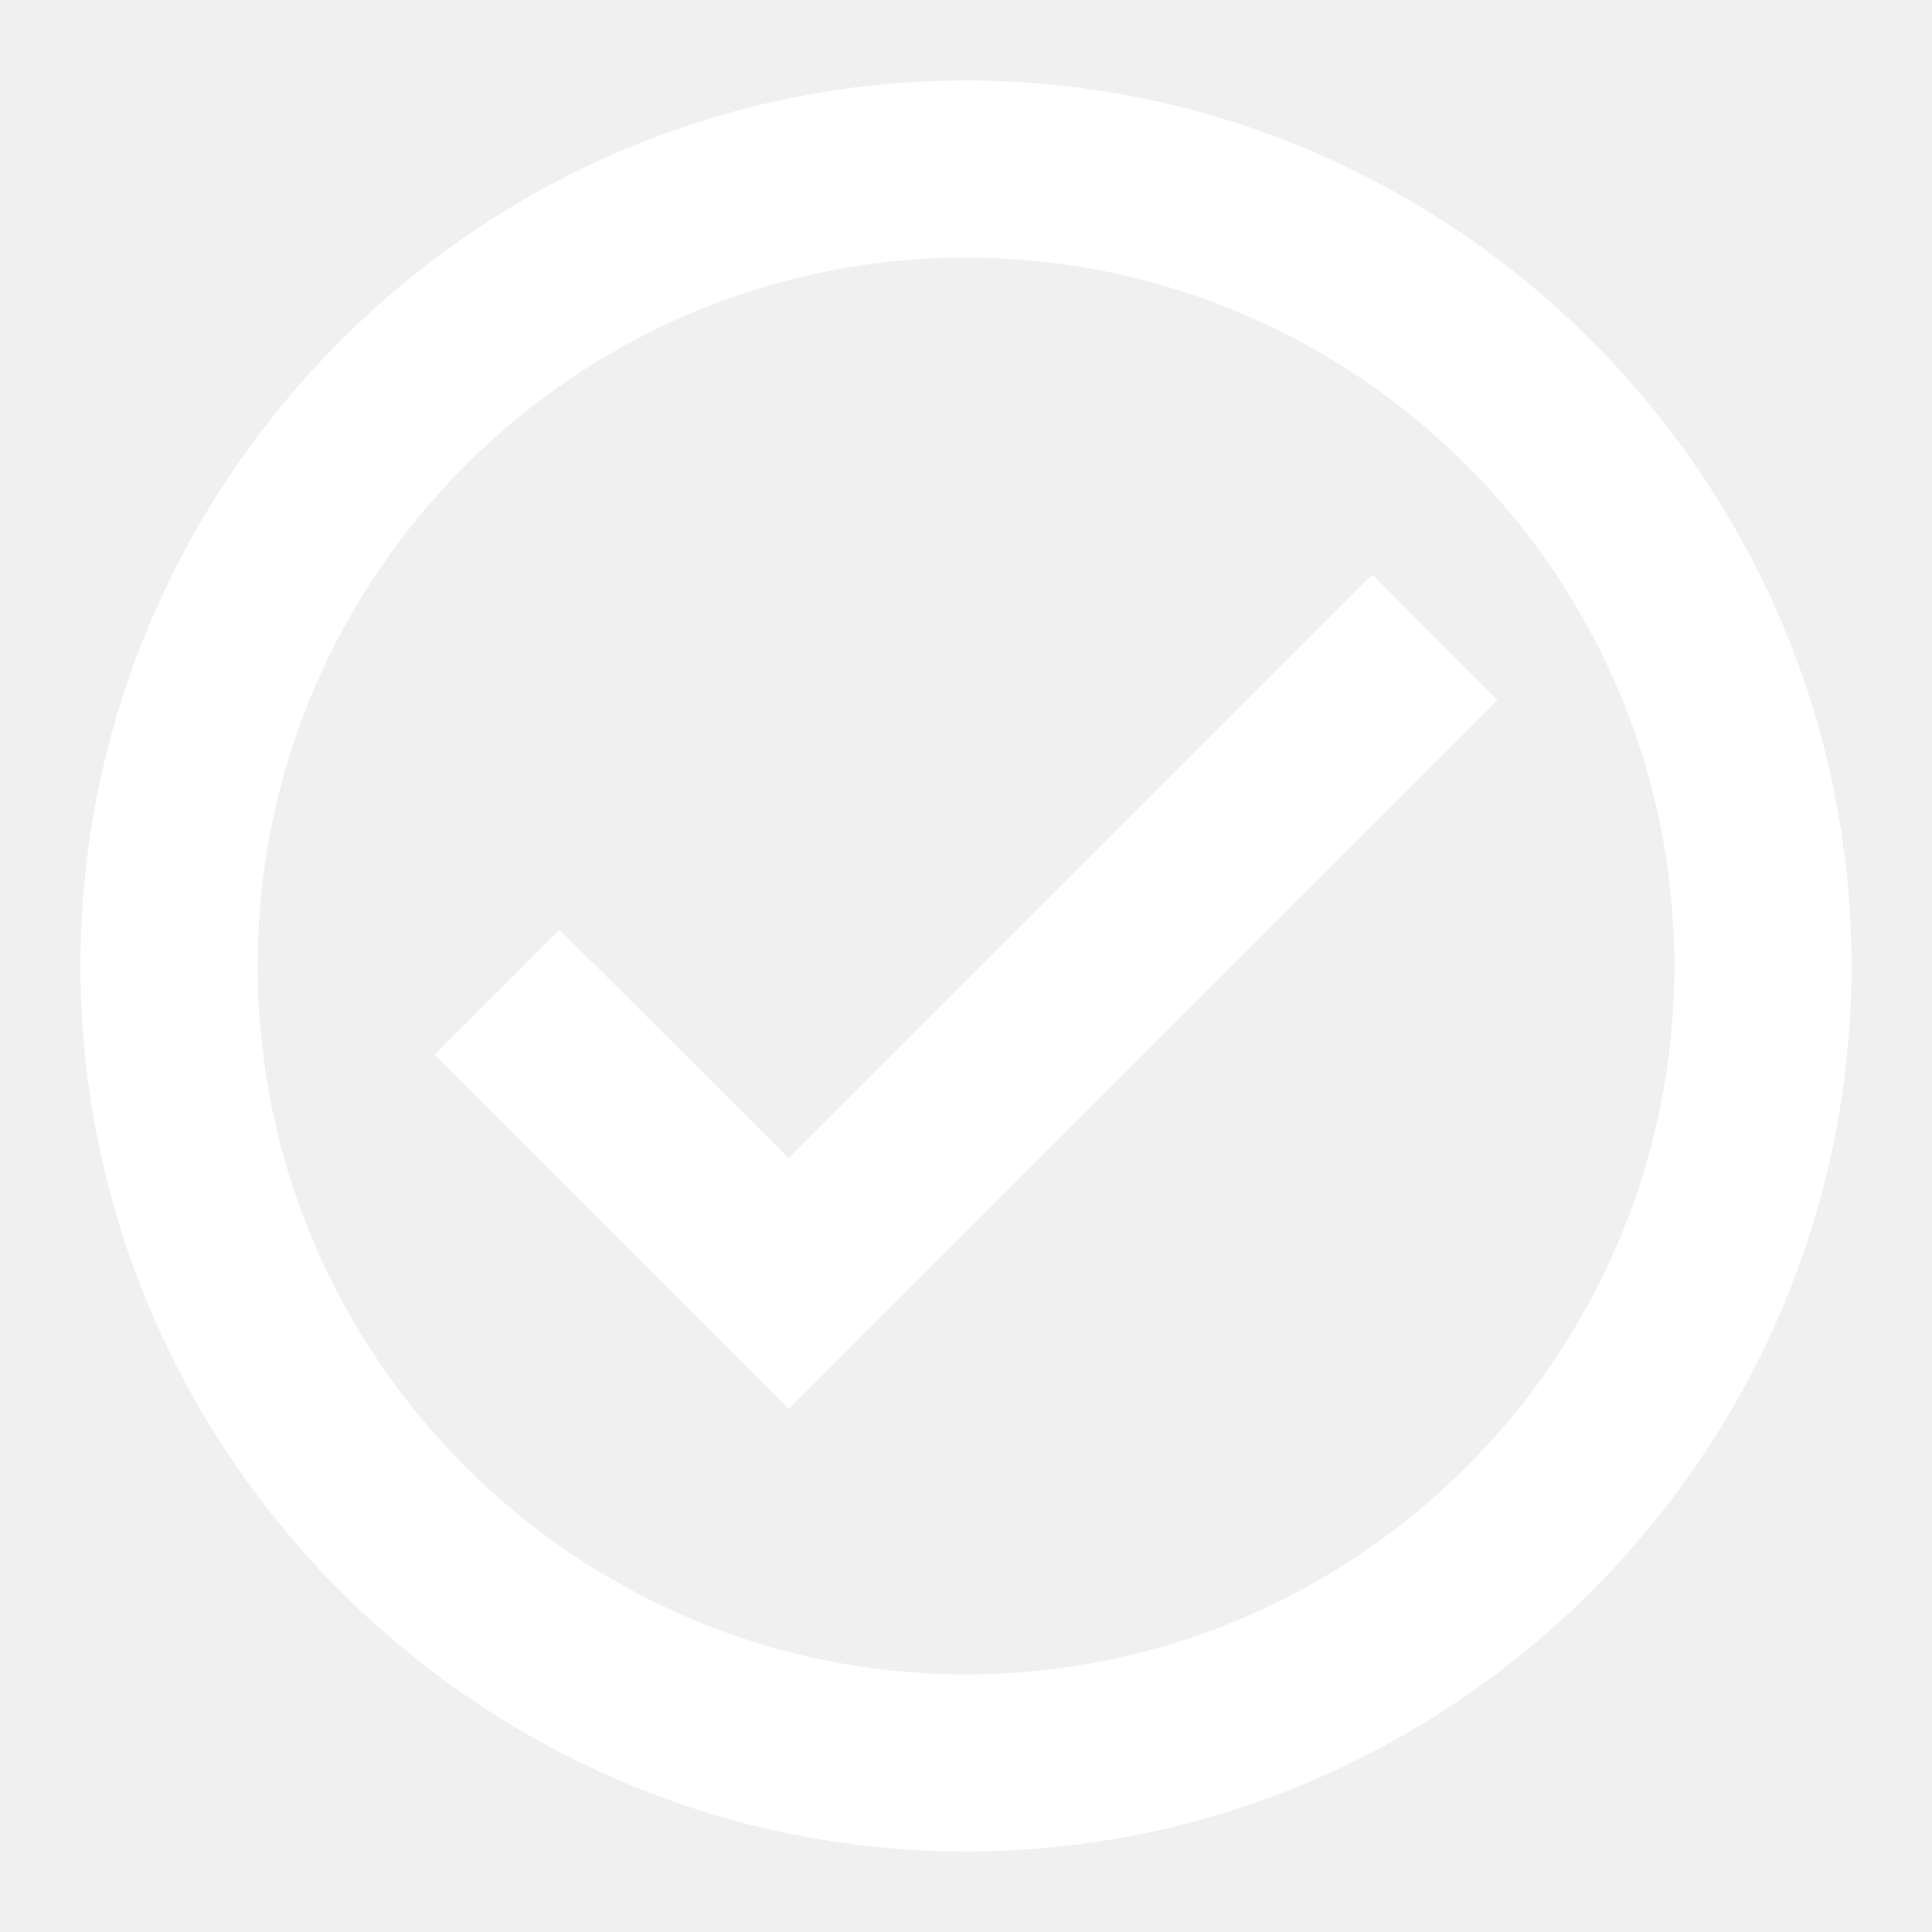
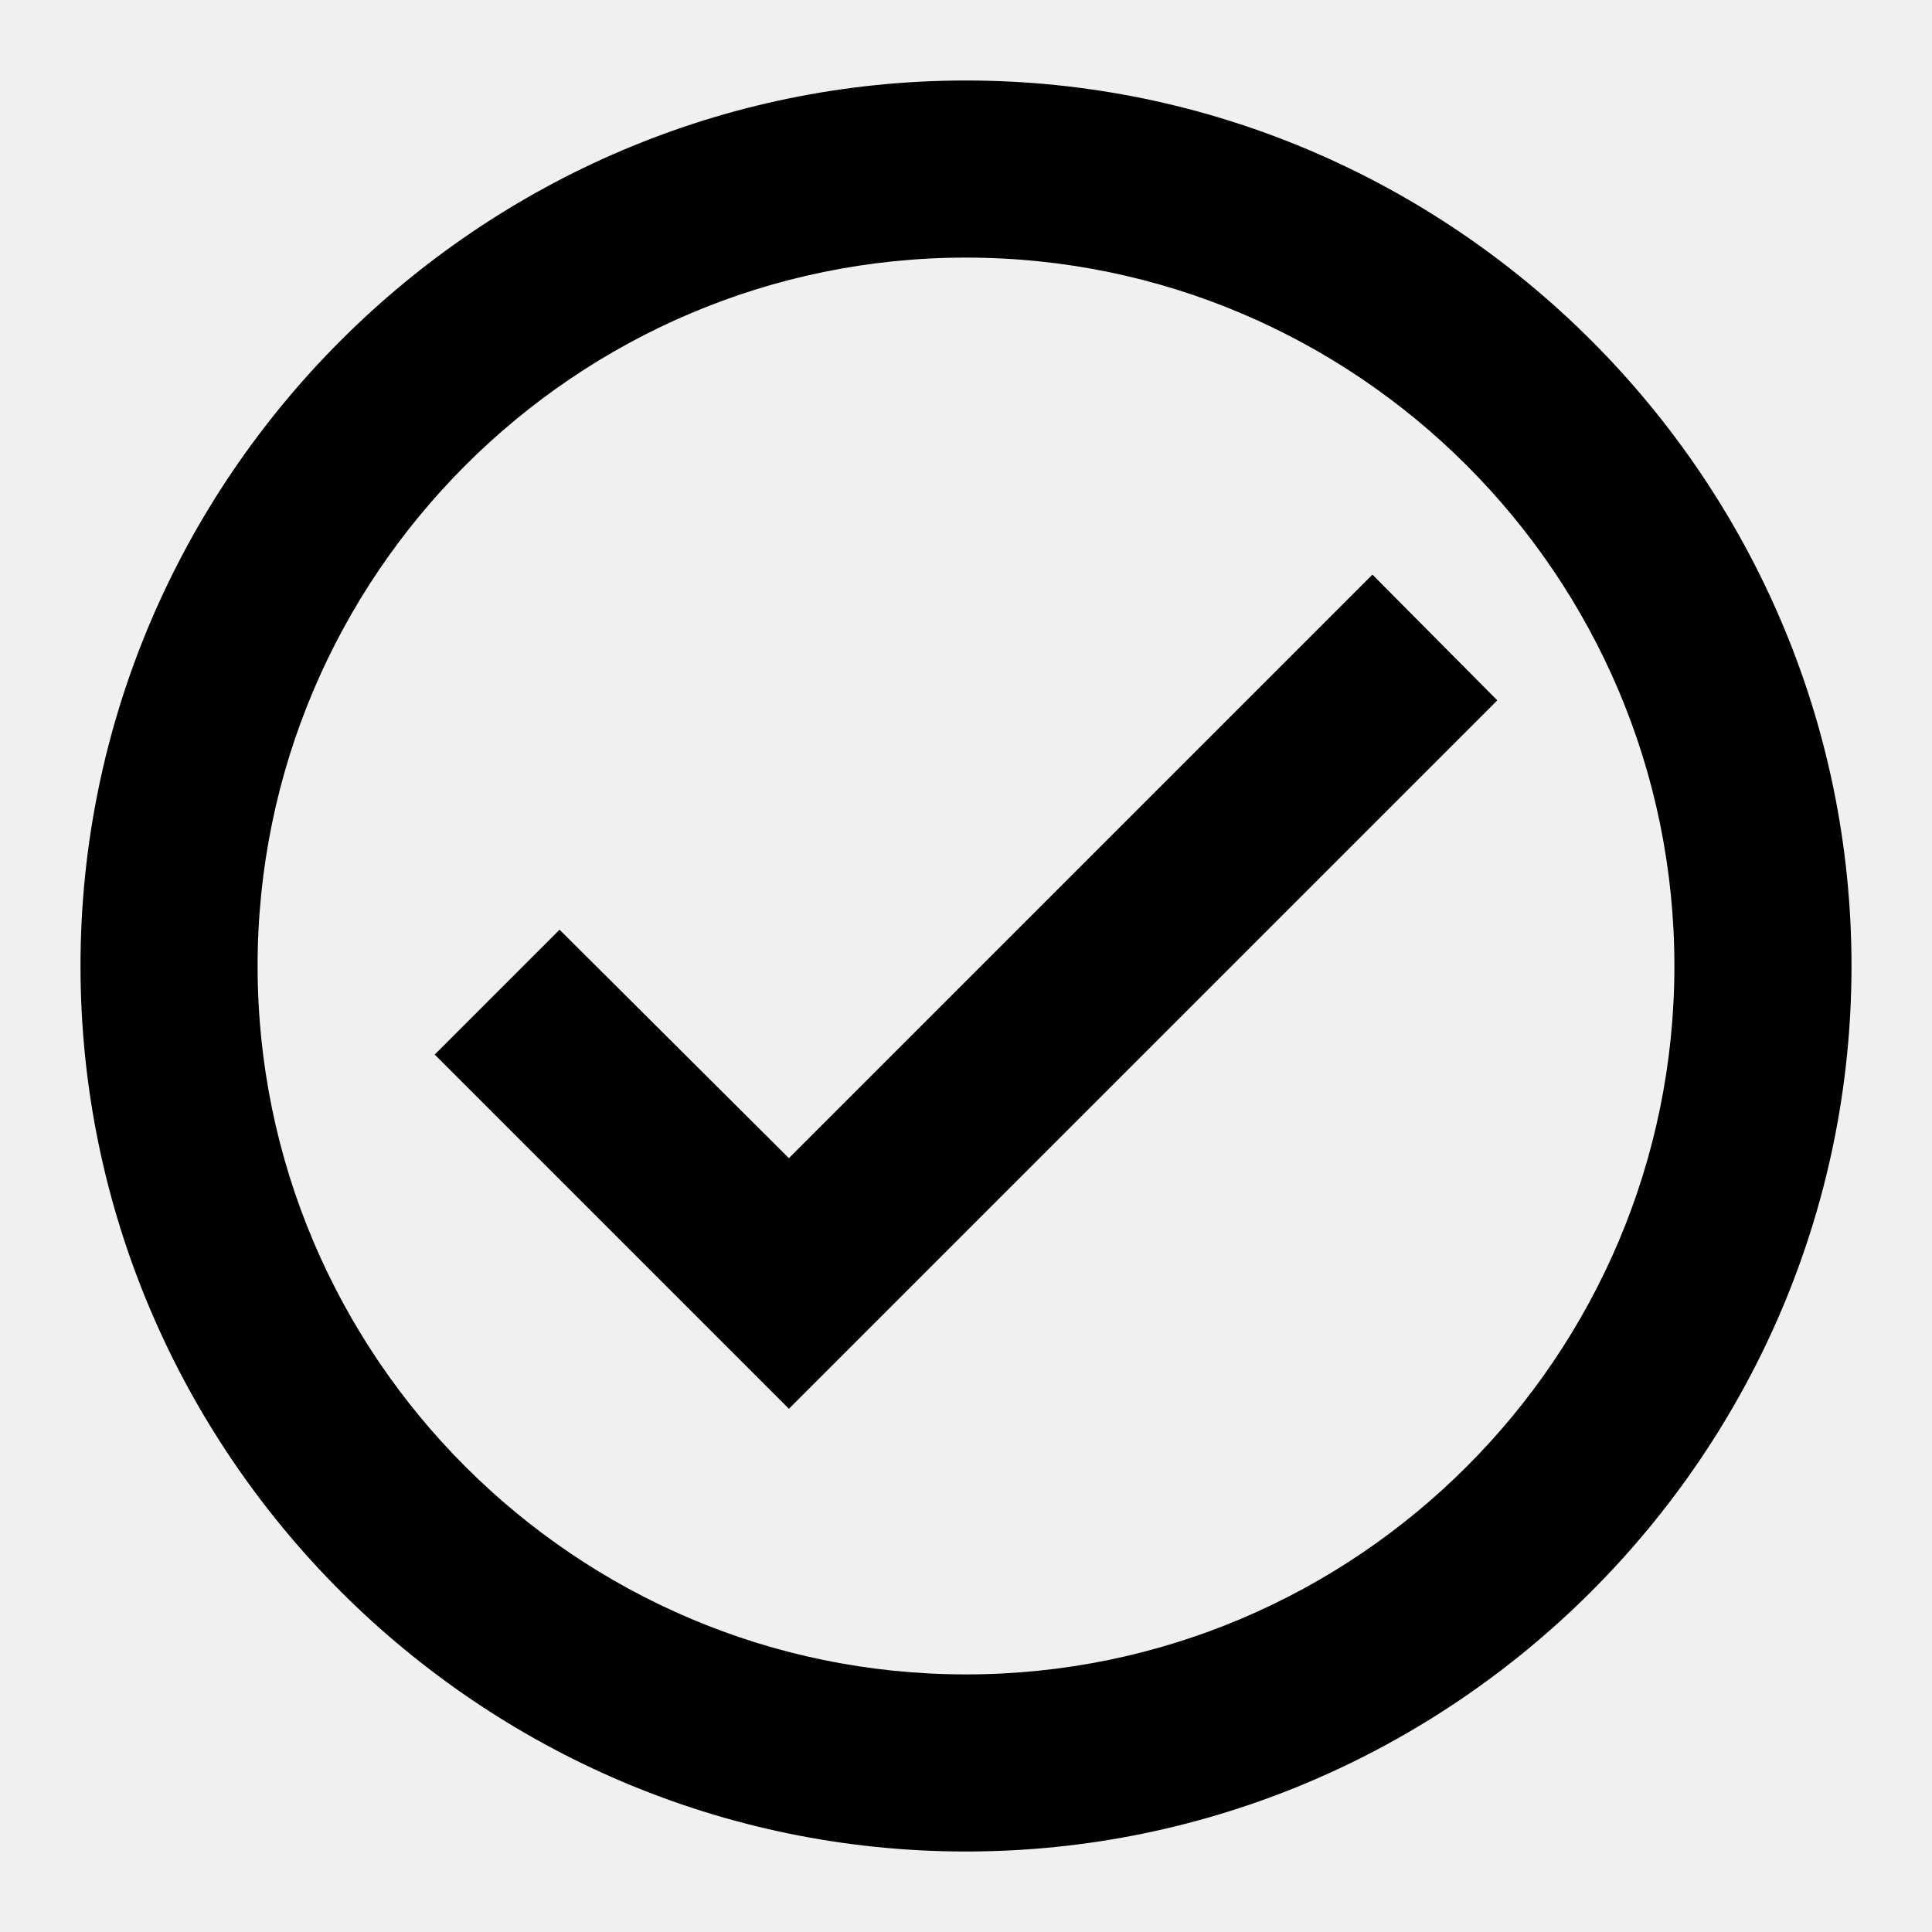
- <svg xmlns="http://www.w3.org/2000/svg" width="24" height="24" viewBox="0 0 24 24" fill="none">
-   <path d="M12 1C5.95 1 1 5.95 1 12C1 18.05 5.95 23 12 23C18.05 23 23 18.05 23 12C23 5.95 18.05 1 12 1ZM12 20.8C7.149 20.8 3.2 16.851 3.2 12C3.2 7.149 7.149 3.2 12 3.2C16.851 3.2 20.8 7.149 20.8 12C20.8 16.851 16.851 20.8 12 20.8ZM17.049 7.138L9.8 14.387L6.951 11.549L5.4 13.1L9.8 17.5L18.6 8.7L17.049 7.138Z" fill="white" />
+ <svg xmlns="http://www.w3.org/2000/svg" width="24" height="24" viewBox="0 0 24 24" fill="currentColor">
+   <path d="M12 1C5.95 1 1 5.95 1 12C1 18.05 5.95 23 12 23C18.05 23 23 18.05 23 12C23 5.95 18.05 1 12 1ZM12 20.8C7.149 20.8 3.2 16.851 3.2 12C3.2 7.149 7.149 3.2 12 3.2C16.851 3.2 20.8 7.149 20.8 12C20.8 16.851 16.851 20.8 12 20.8ZM17.049 7.138L9.8 14.387L6.951 11.549L5.4 13.1L9.8 17.5L18.6 8.7L17.049 7.138Z" />
</svg>
